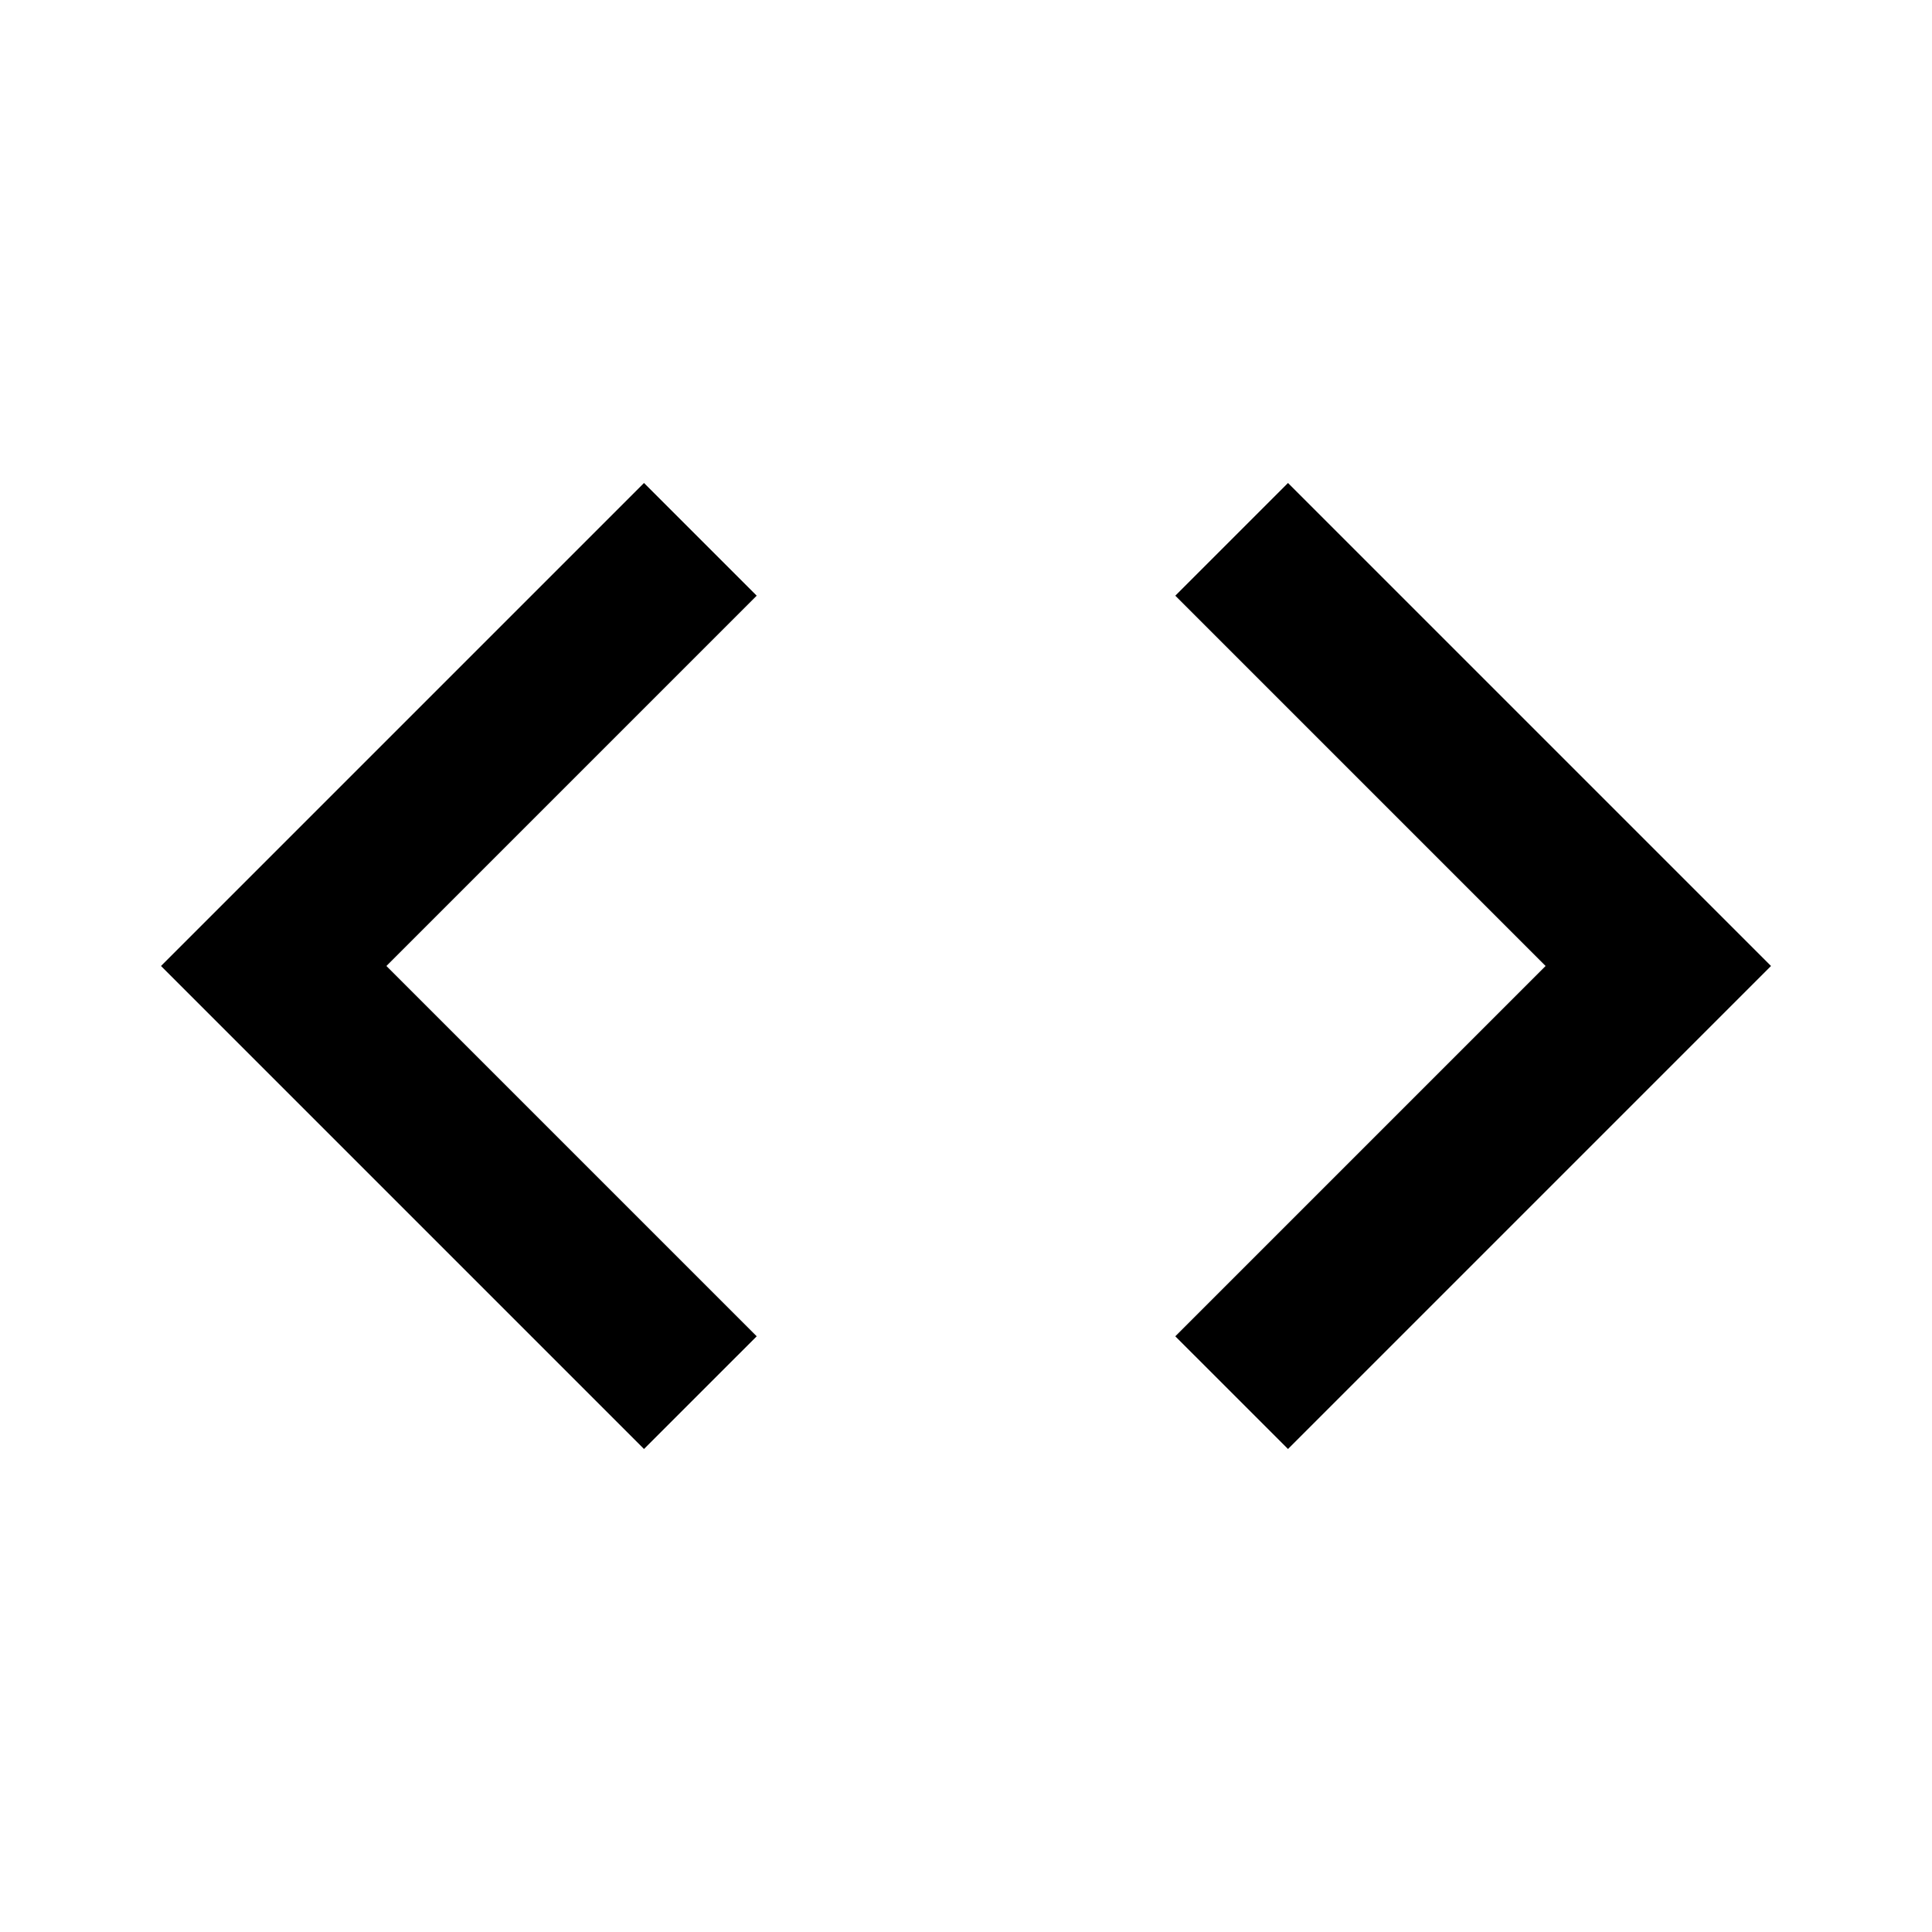
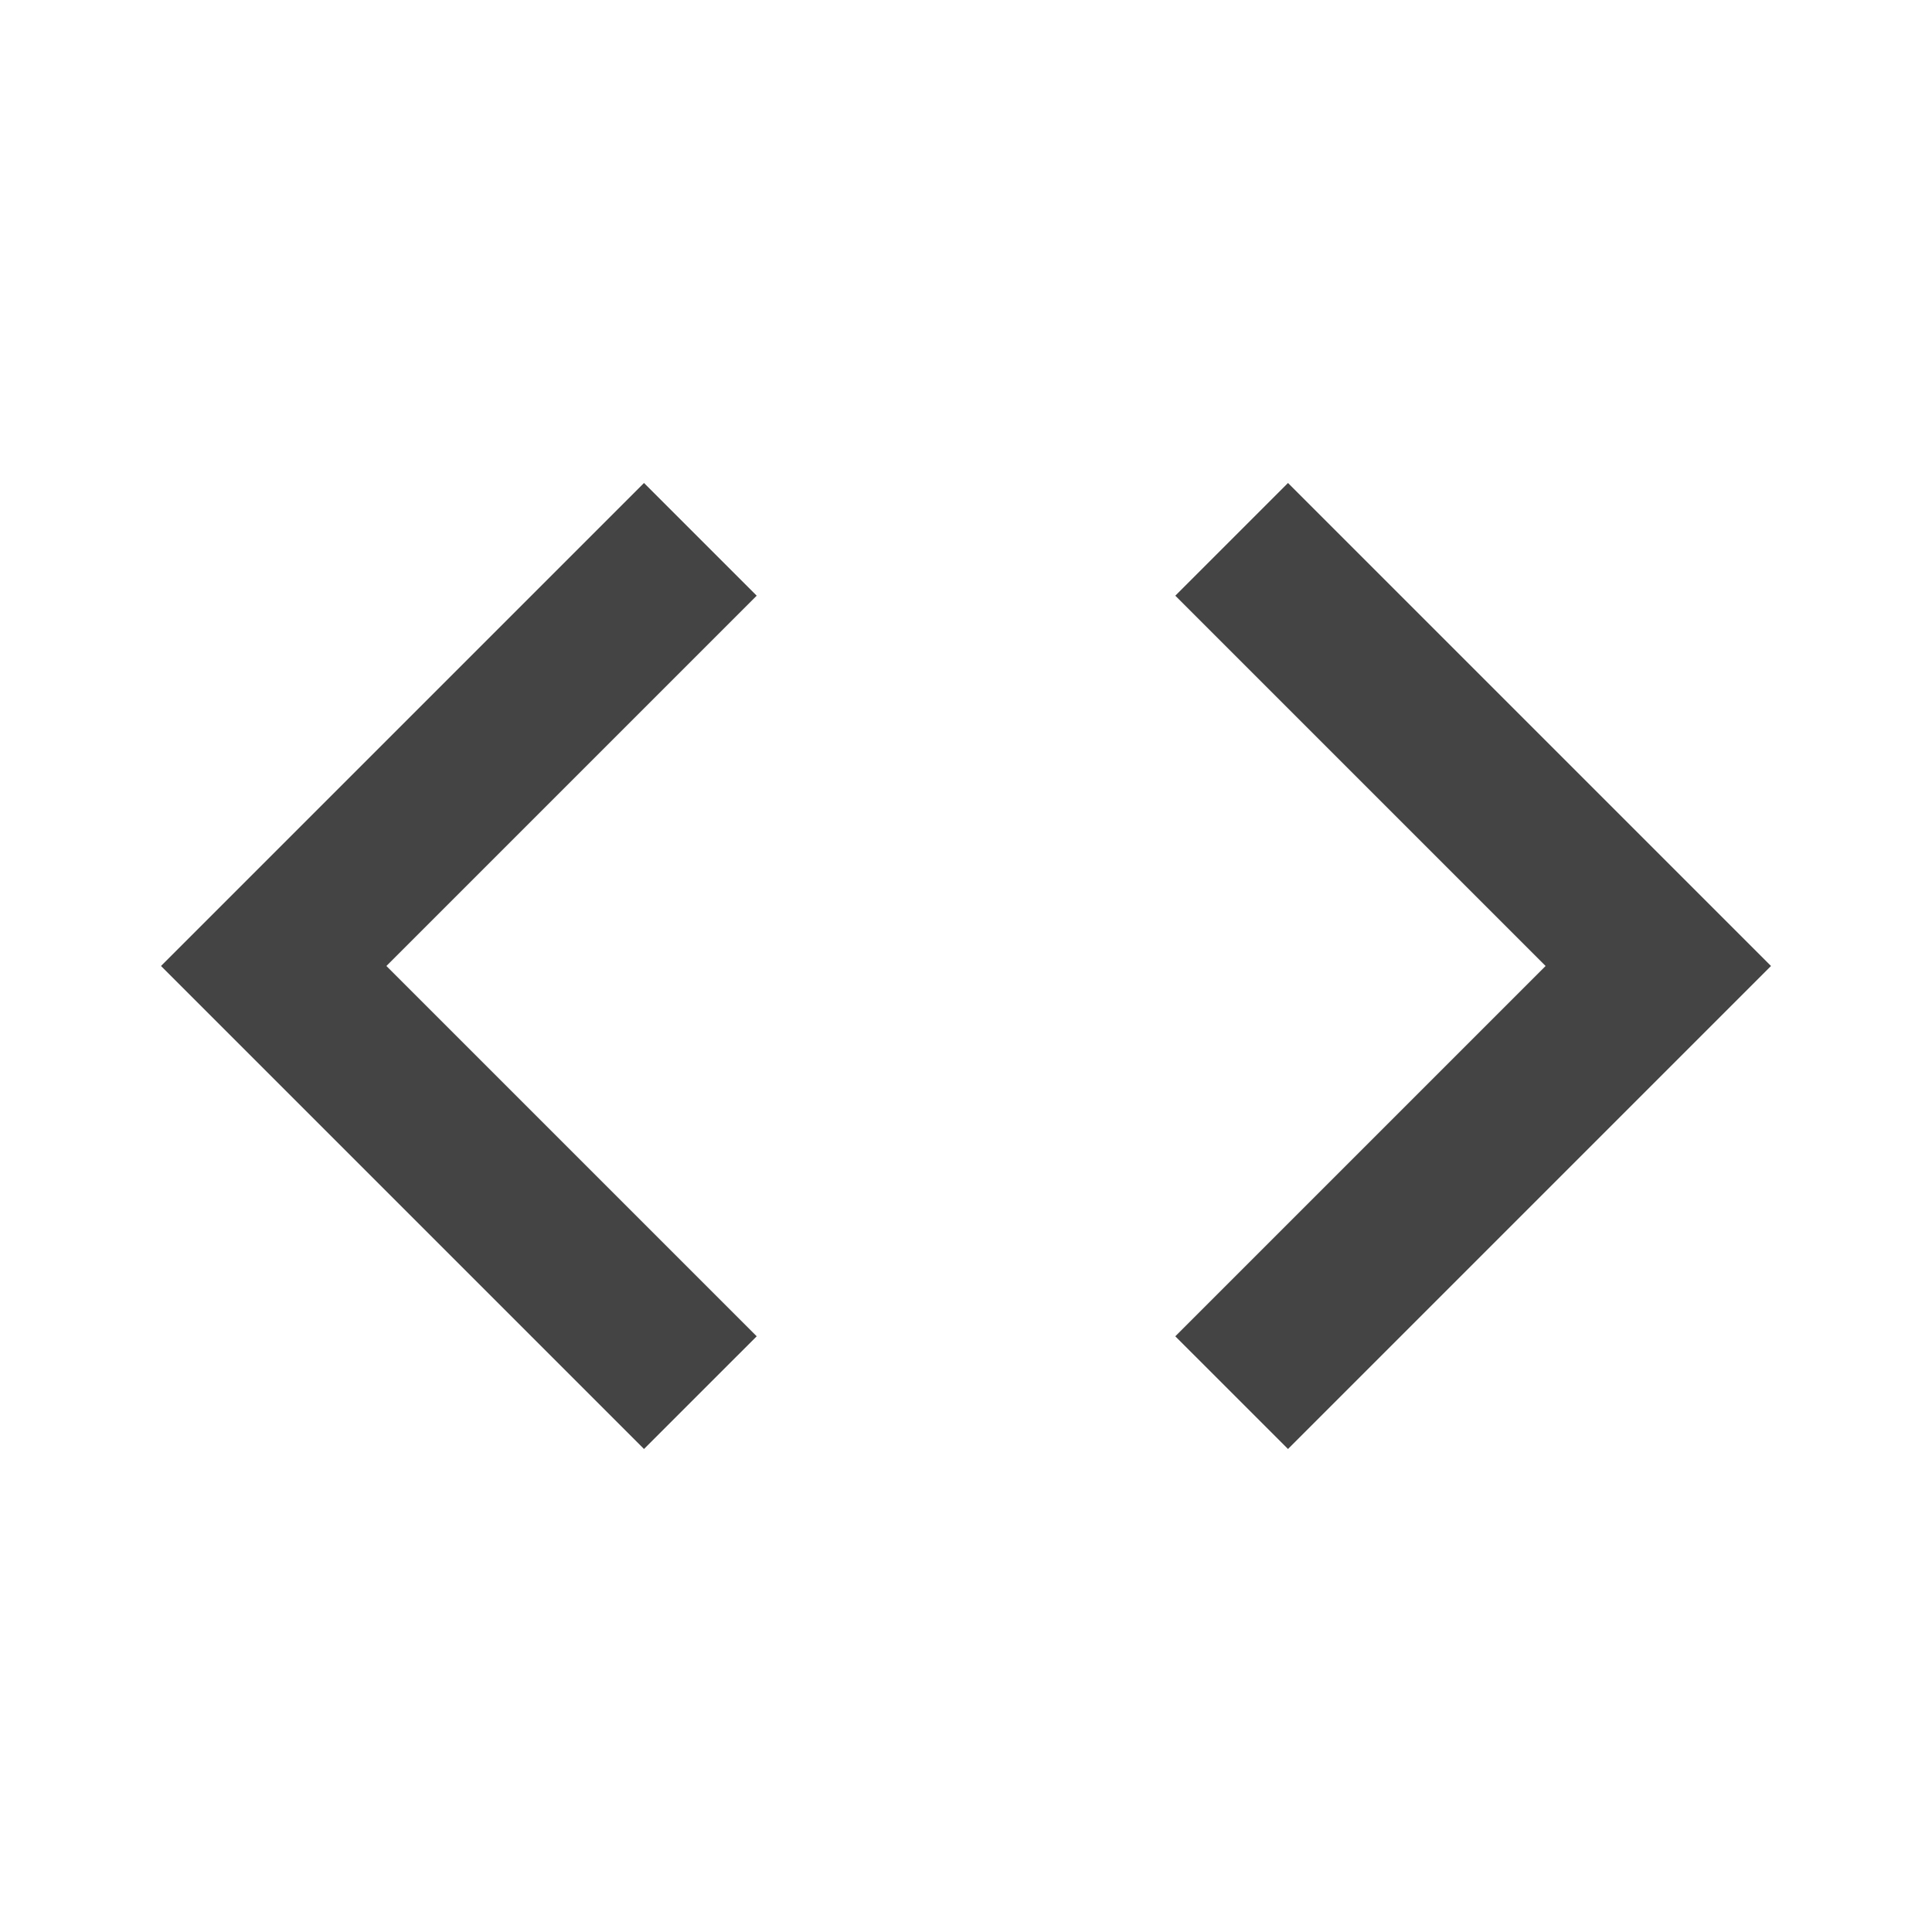
<svg xmlns="http://www.w3.org/2000/svg" width="24" height="24" viewBox="0 0 24 24">
  <path fill="none" d="M0 0h24v24H0V0z" />
-   <path d="M9.4 16.6L4.8 12l4.6-4.6L8 6l-6 6 6 6 1.4-1.4zm5.2 0l4.6-4.6-4.6-4.6L16 6l6 6-6 6-1.4-1.4z" />
+   <path fill="#444" d="M9.4 16.6L4.8 12l4.6-4.6L8 6l-6 6 6 6 1.4-1.4zm5.2 0l4.6-4.6-4.6-4.6L16 6l6 6-6 6-1.4-1.4z" />
</svg>
